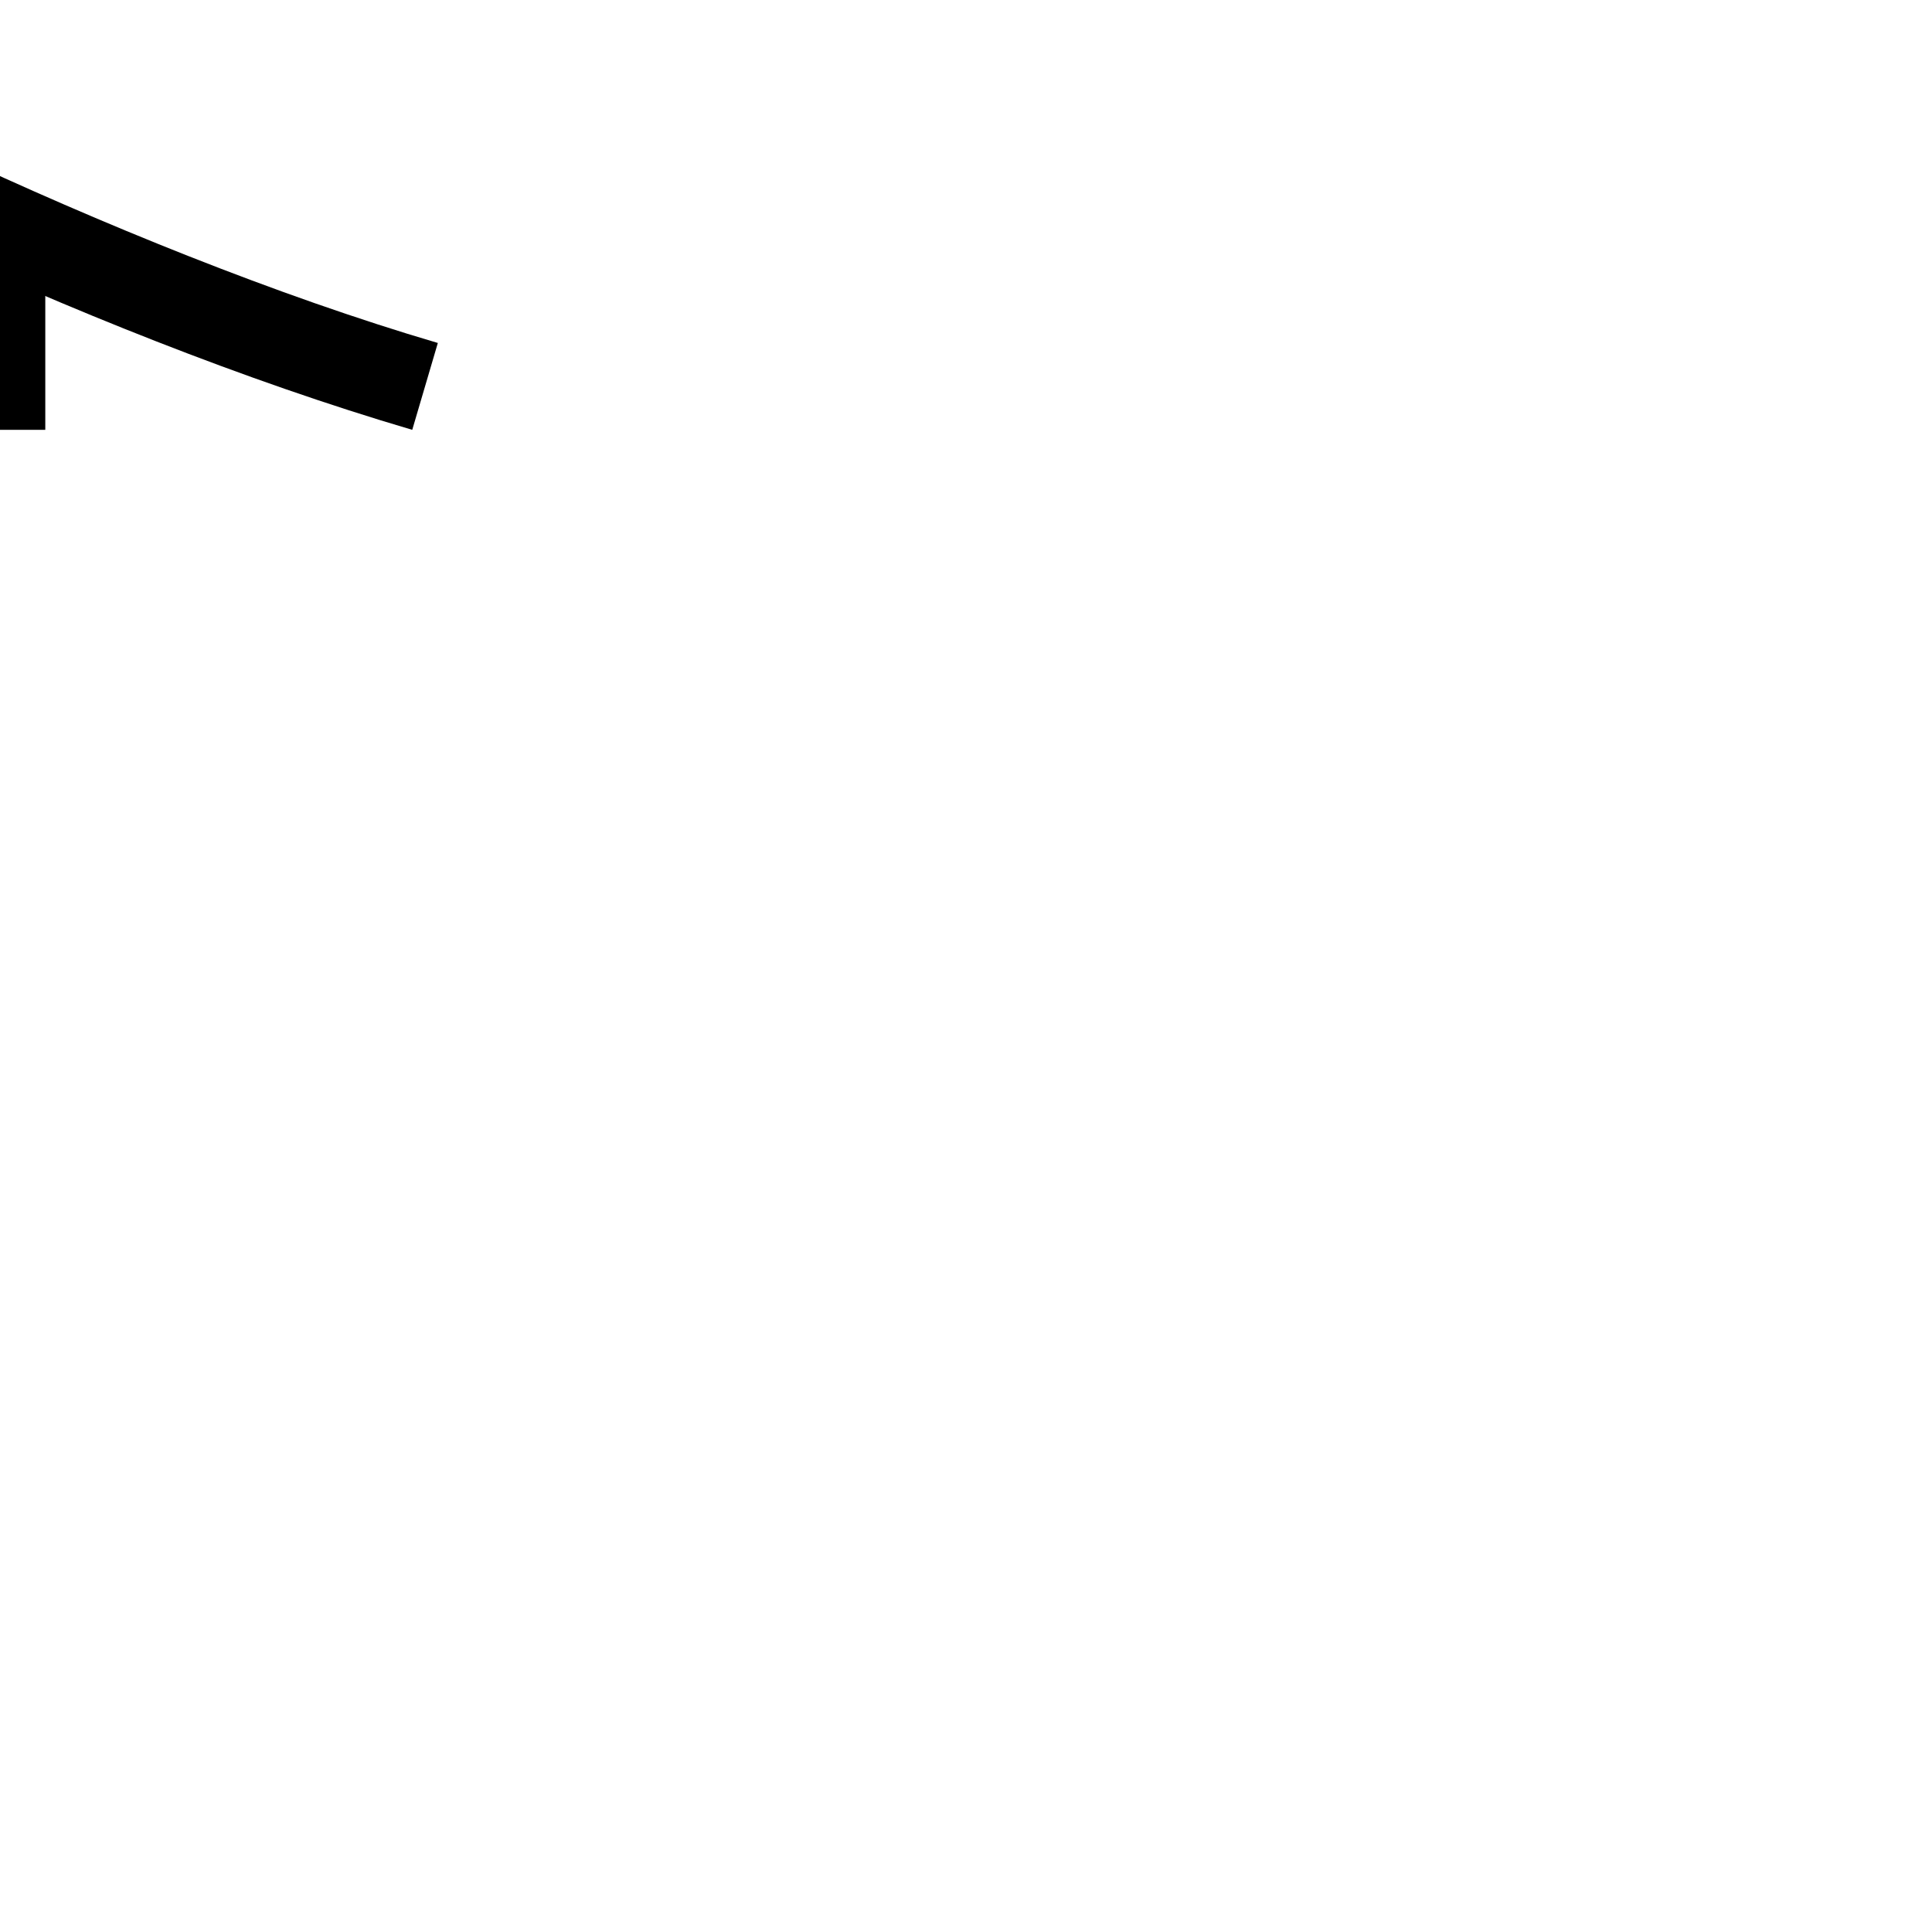
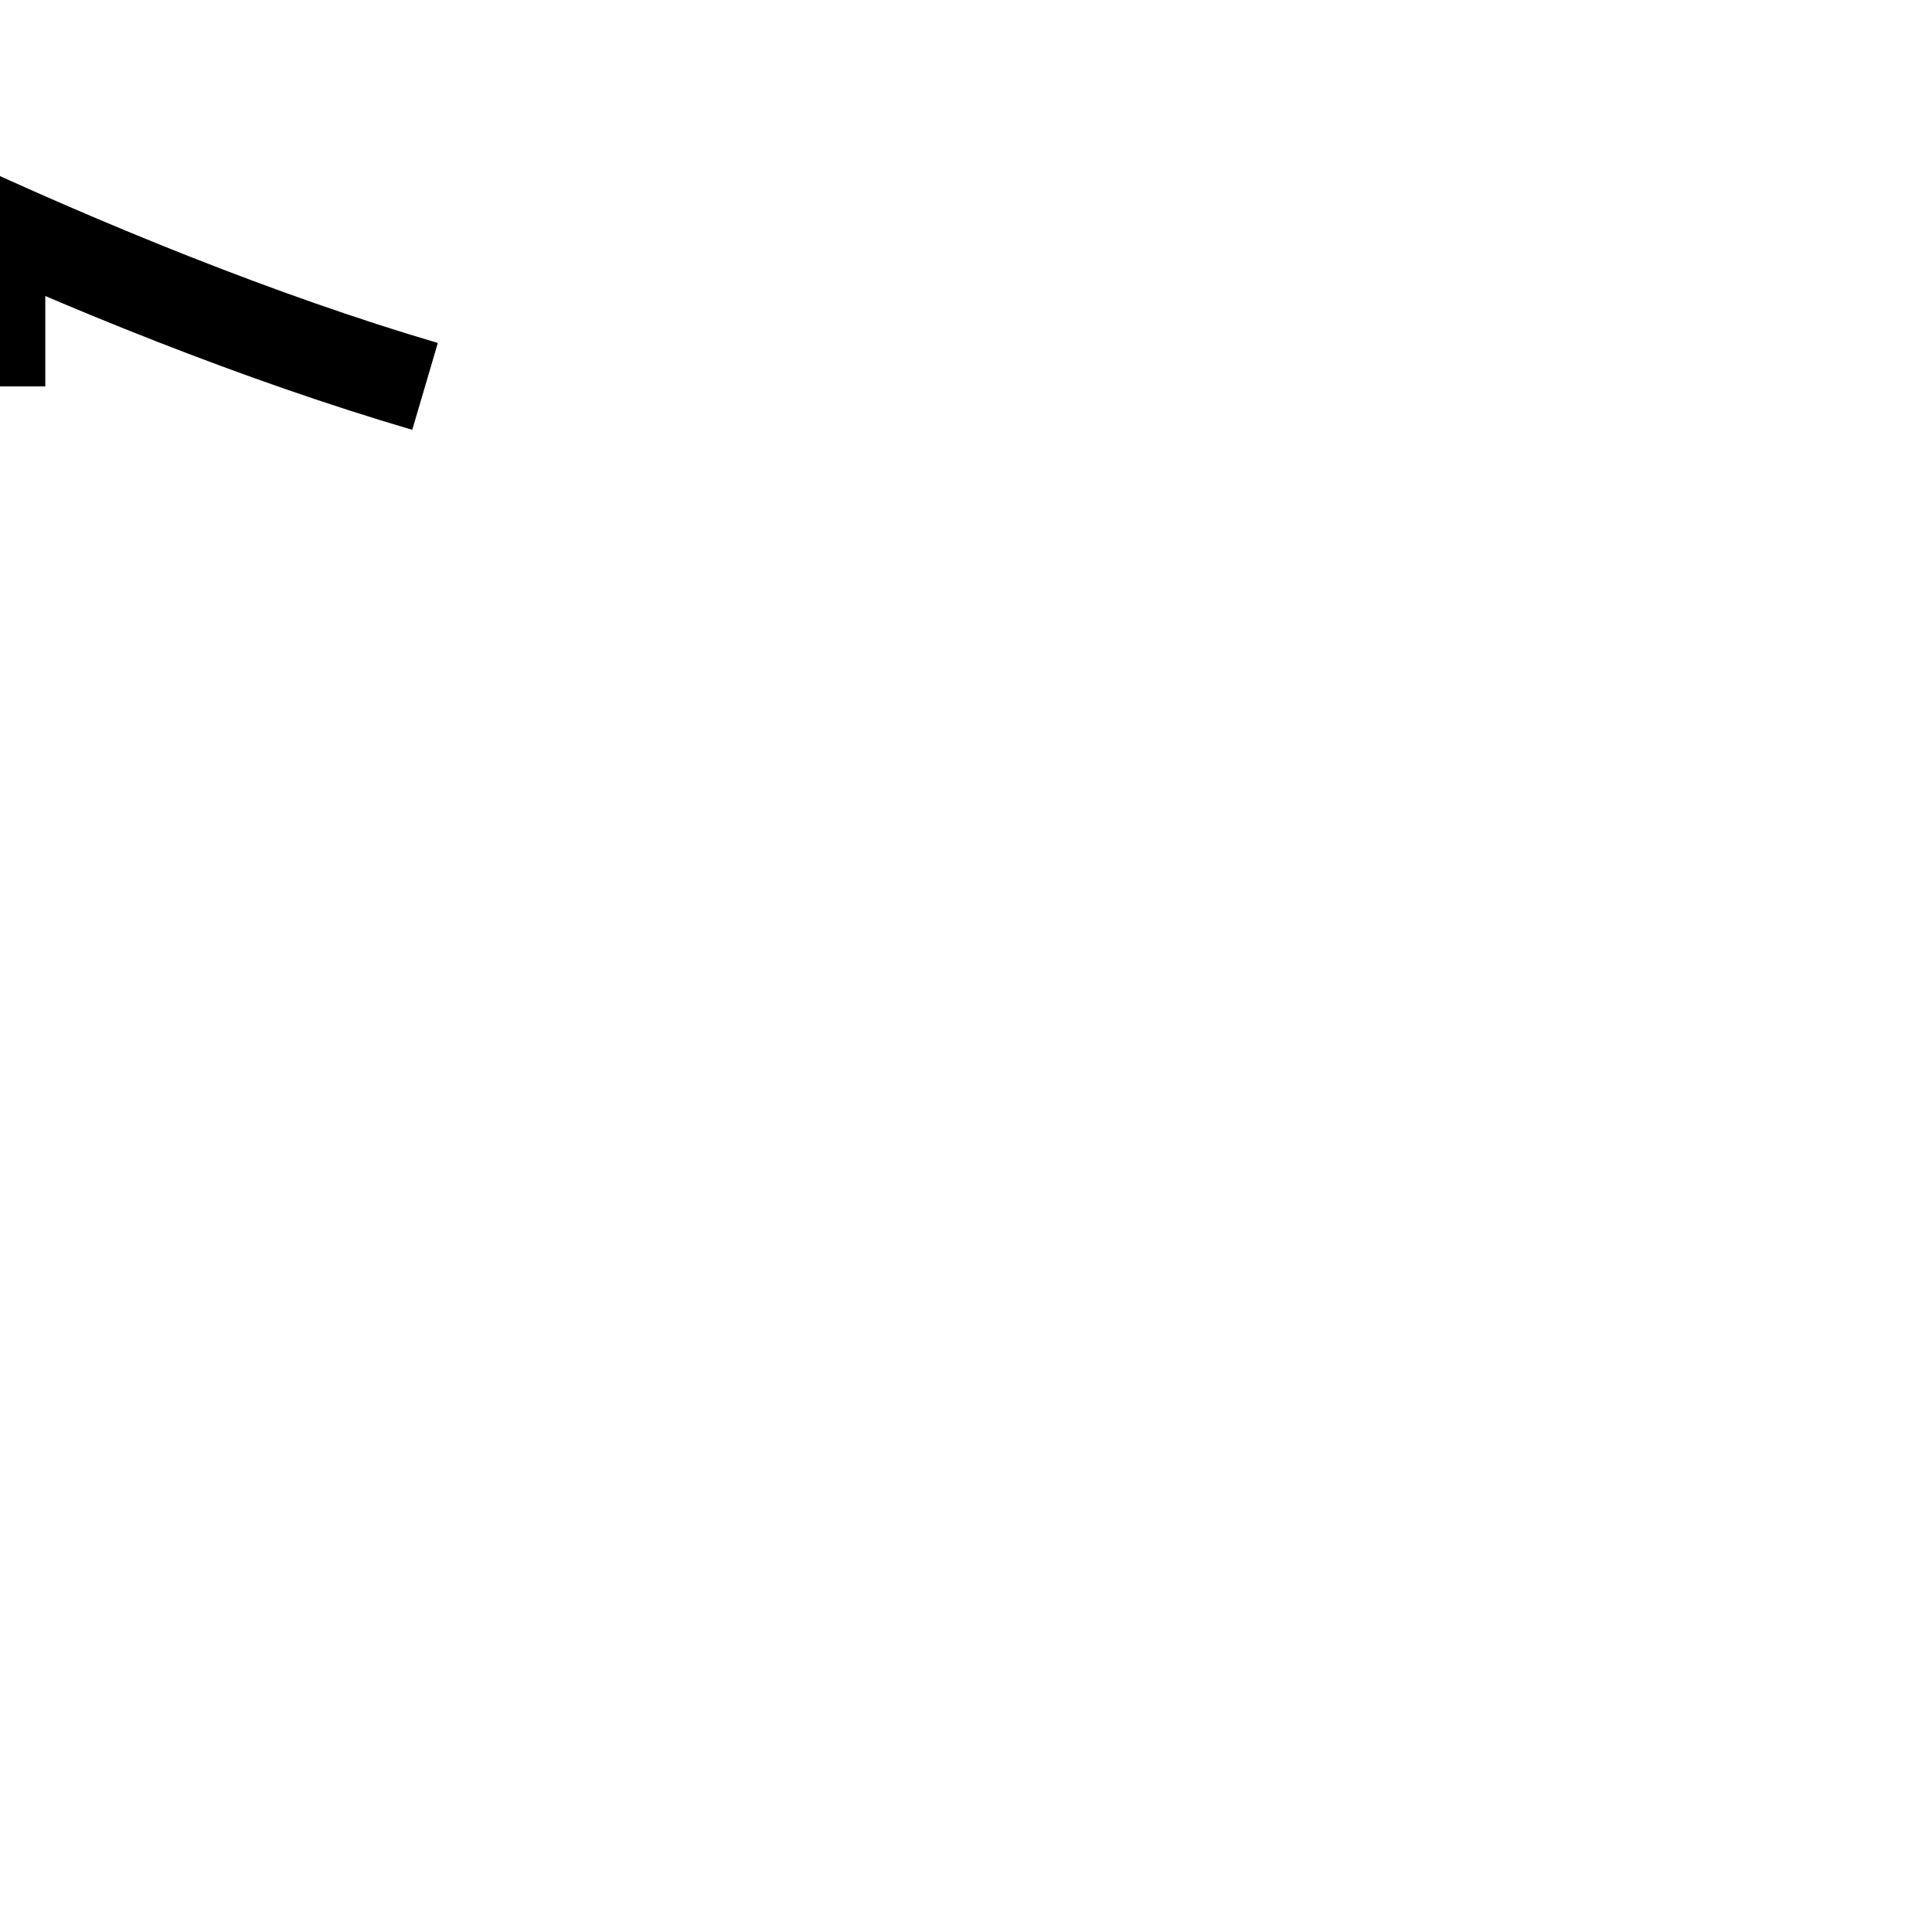
<svg xmlns="http://www.w3.org/2000/svg" width="100" height="100" viewBox="0 0 100 100" version="1.1" id="svg1035">
  <defs id="defs1032" />
  <g id="layer1">
-     <path style="color:#000000;fill:#000000;-inkscape-stroke:none" d="M -20.639,-1.908 -23.361,1.906 C -15.846,7.275 4.004,17.15 21.338,22.248 l 1.324,-4.496 C 5.996,12.85 -14.154,2.724 -20.639,-1.908 Z" id="path1101" />
-     <path style="color:#000000;fill:#000000;-inkscape-stroke:none" d="M -2.344,11.734 V 22.248 h 4.688 V 11.734 Z" id="path506" />
+     <path style="color:#000000;fill:#000000;-inkscape-stroke:none" d="M -20.639,-1.908 -23.361,1.906 c 7.515,5.368 27.365,15.243 44.699,20.342 l 1.324,-4.496 C 5.996,12.85 -14.154,2.724 -20.639,-1.908 Z" id="path1101" />
+     <path style="color:#000000;fill:#000000;-inkscape-stroke:none" d="M -2.344,11.734 V 20 h 4.688 v -8.266 z" id="path506" />
  </g>
</svg>
